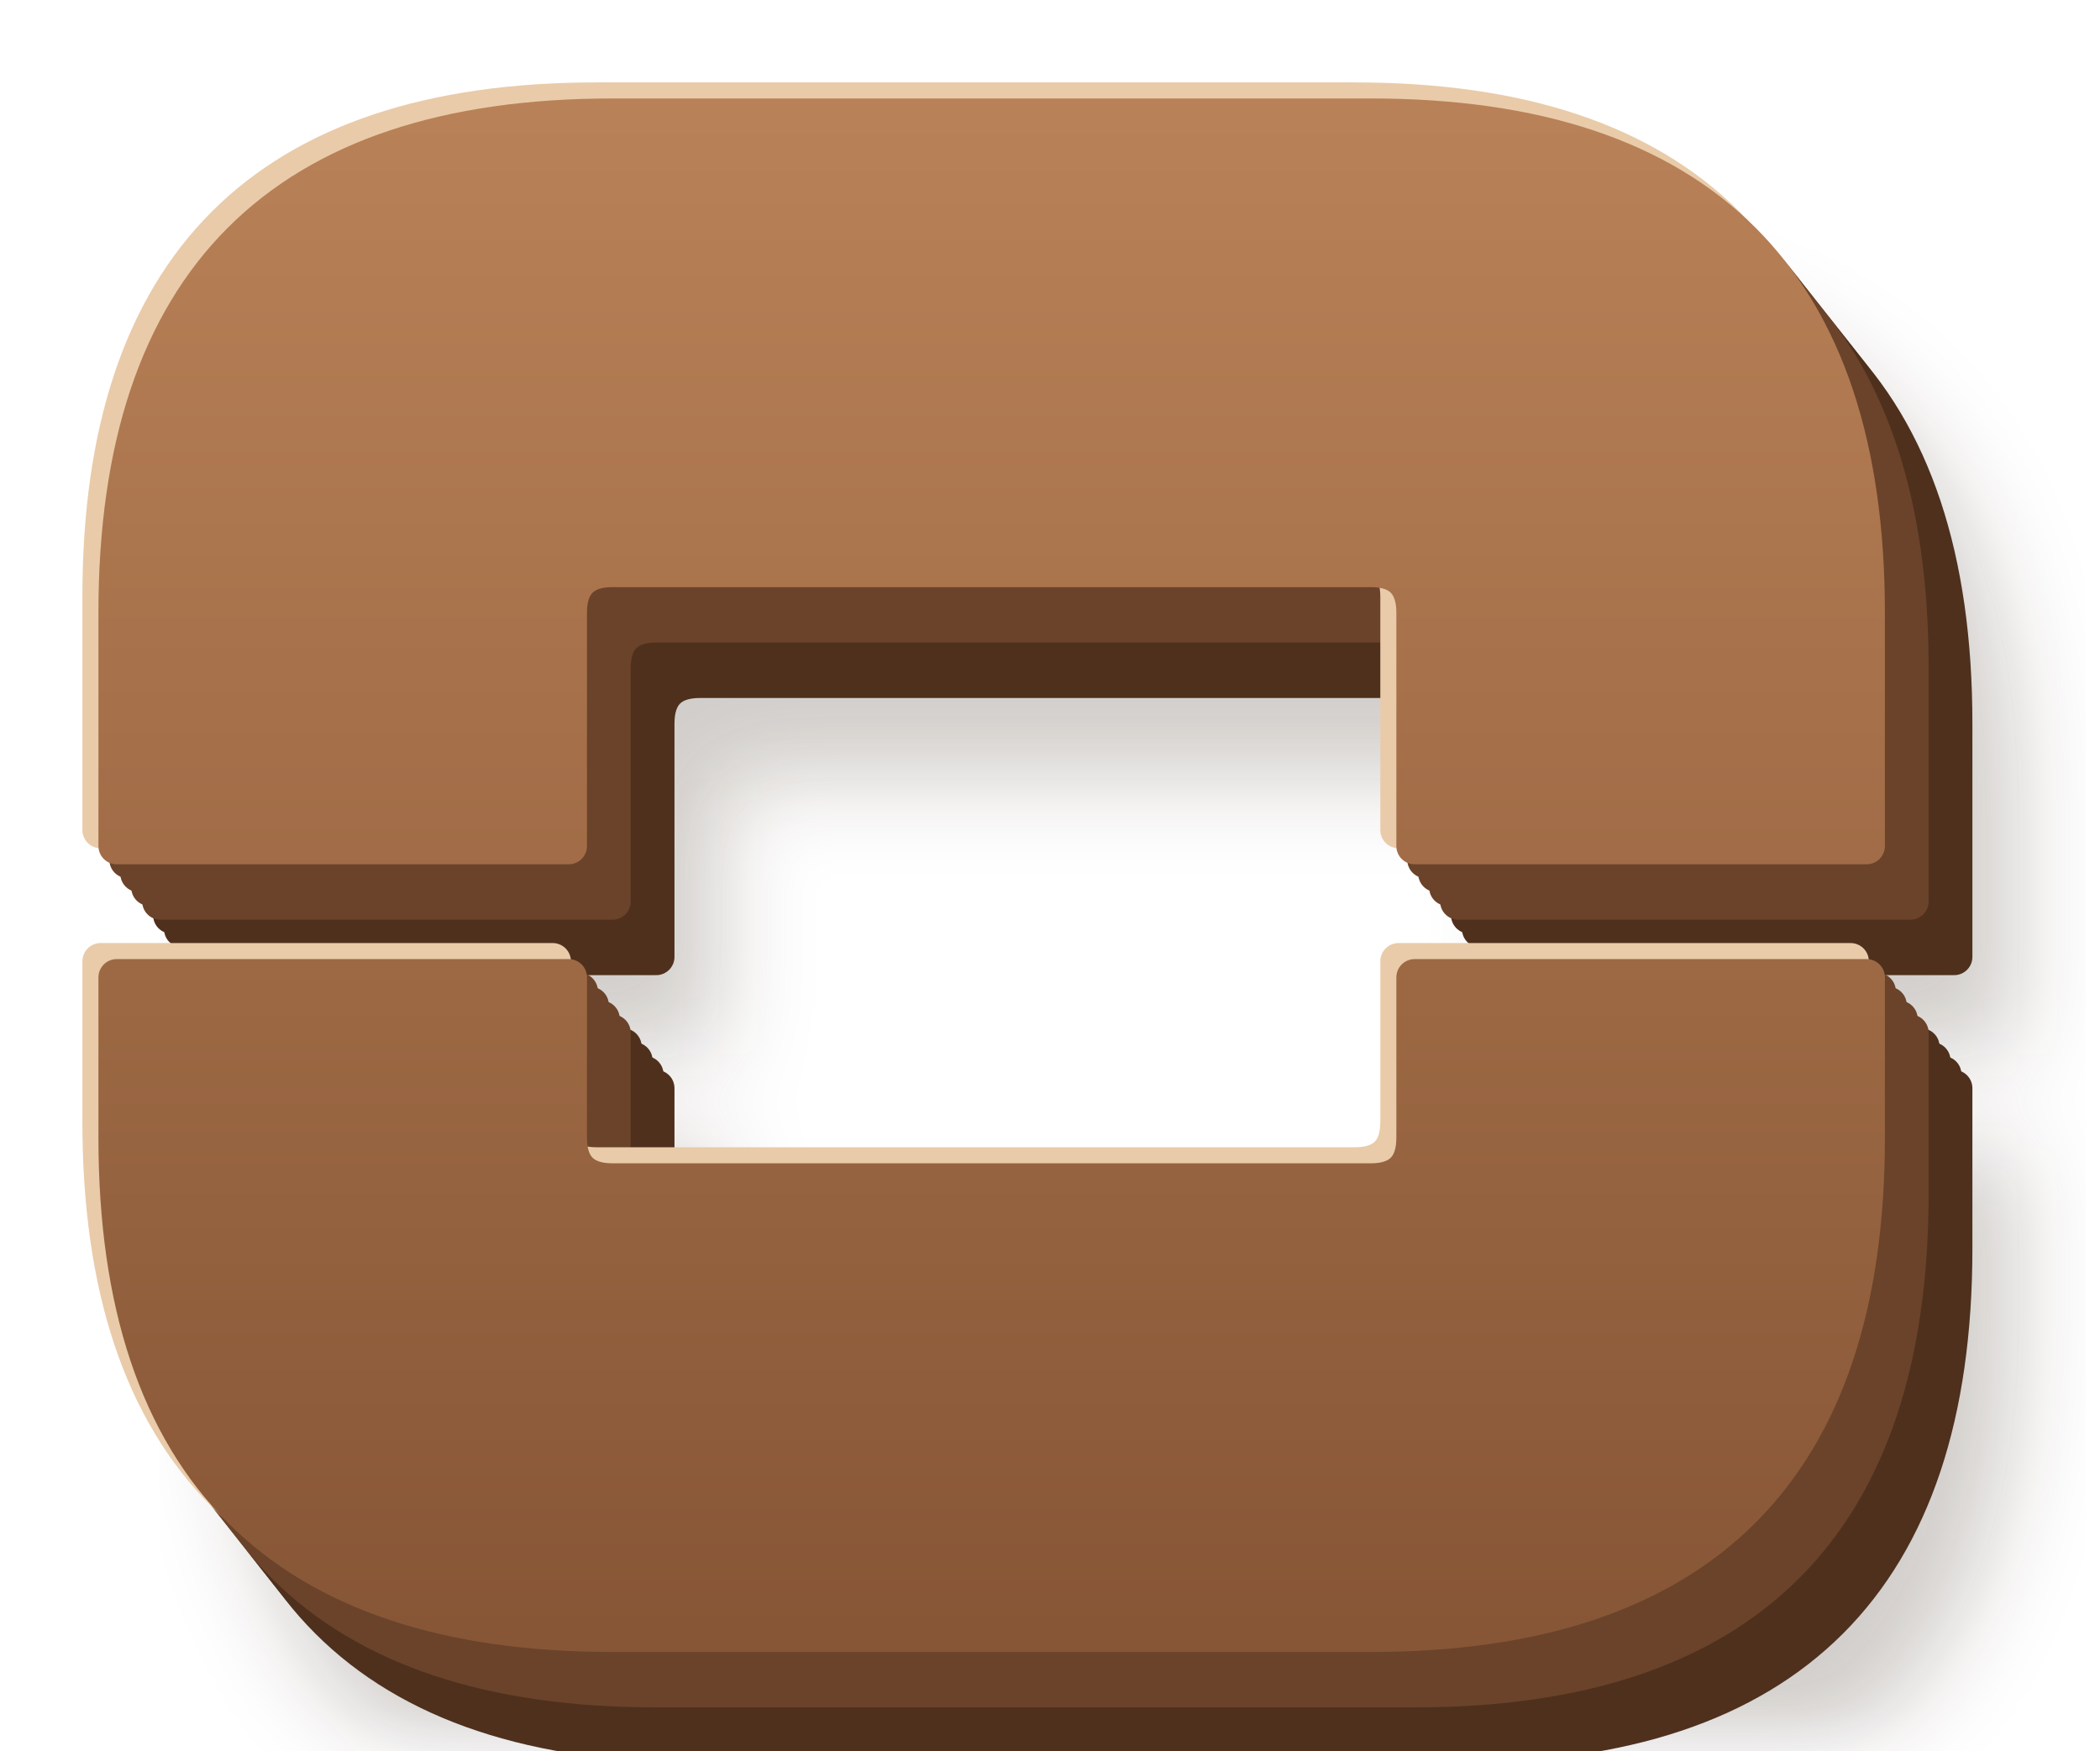
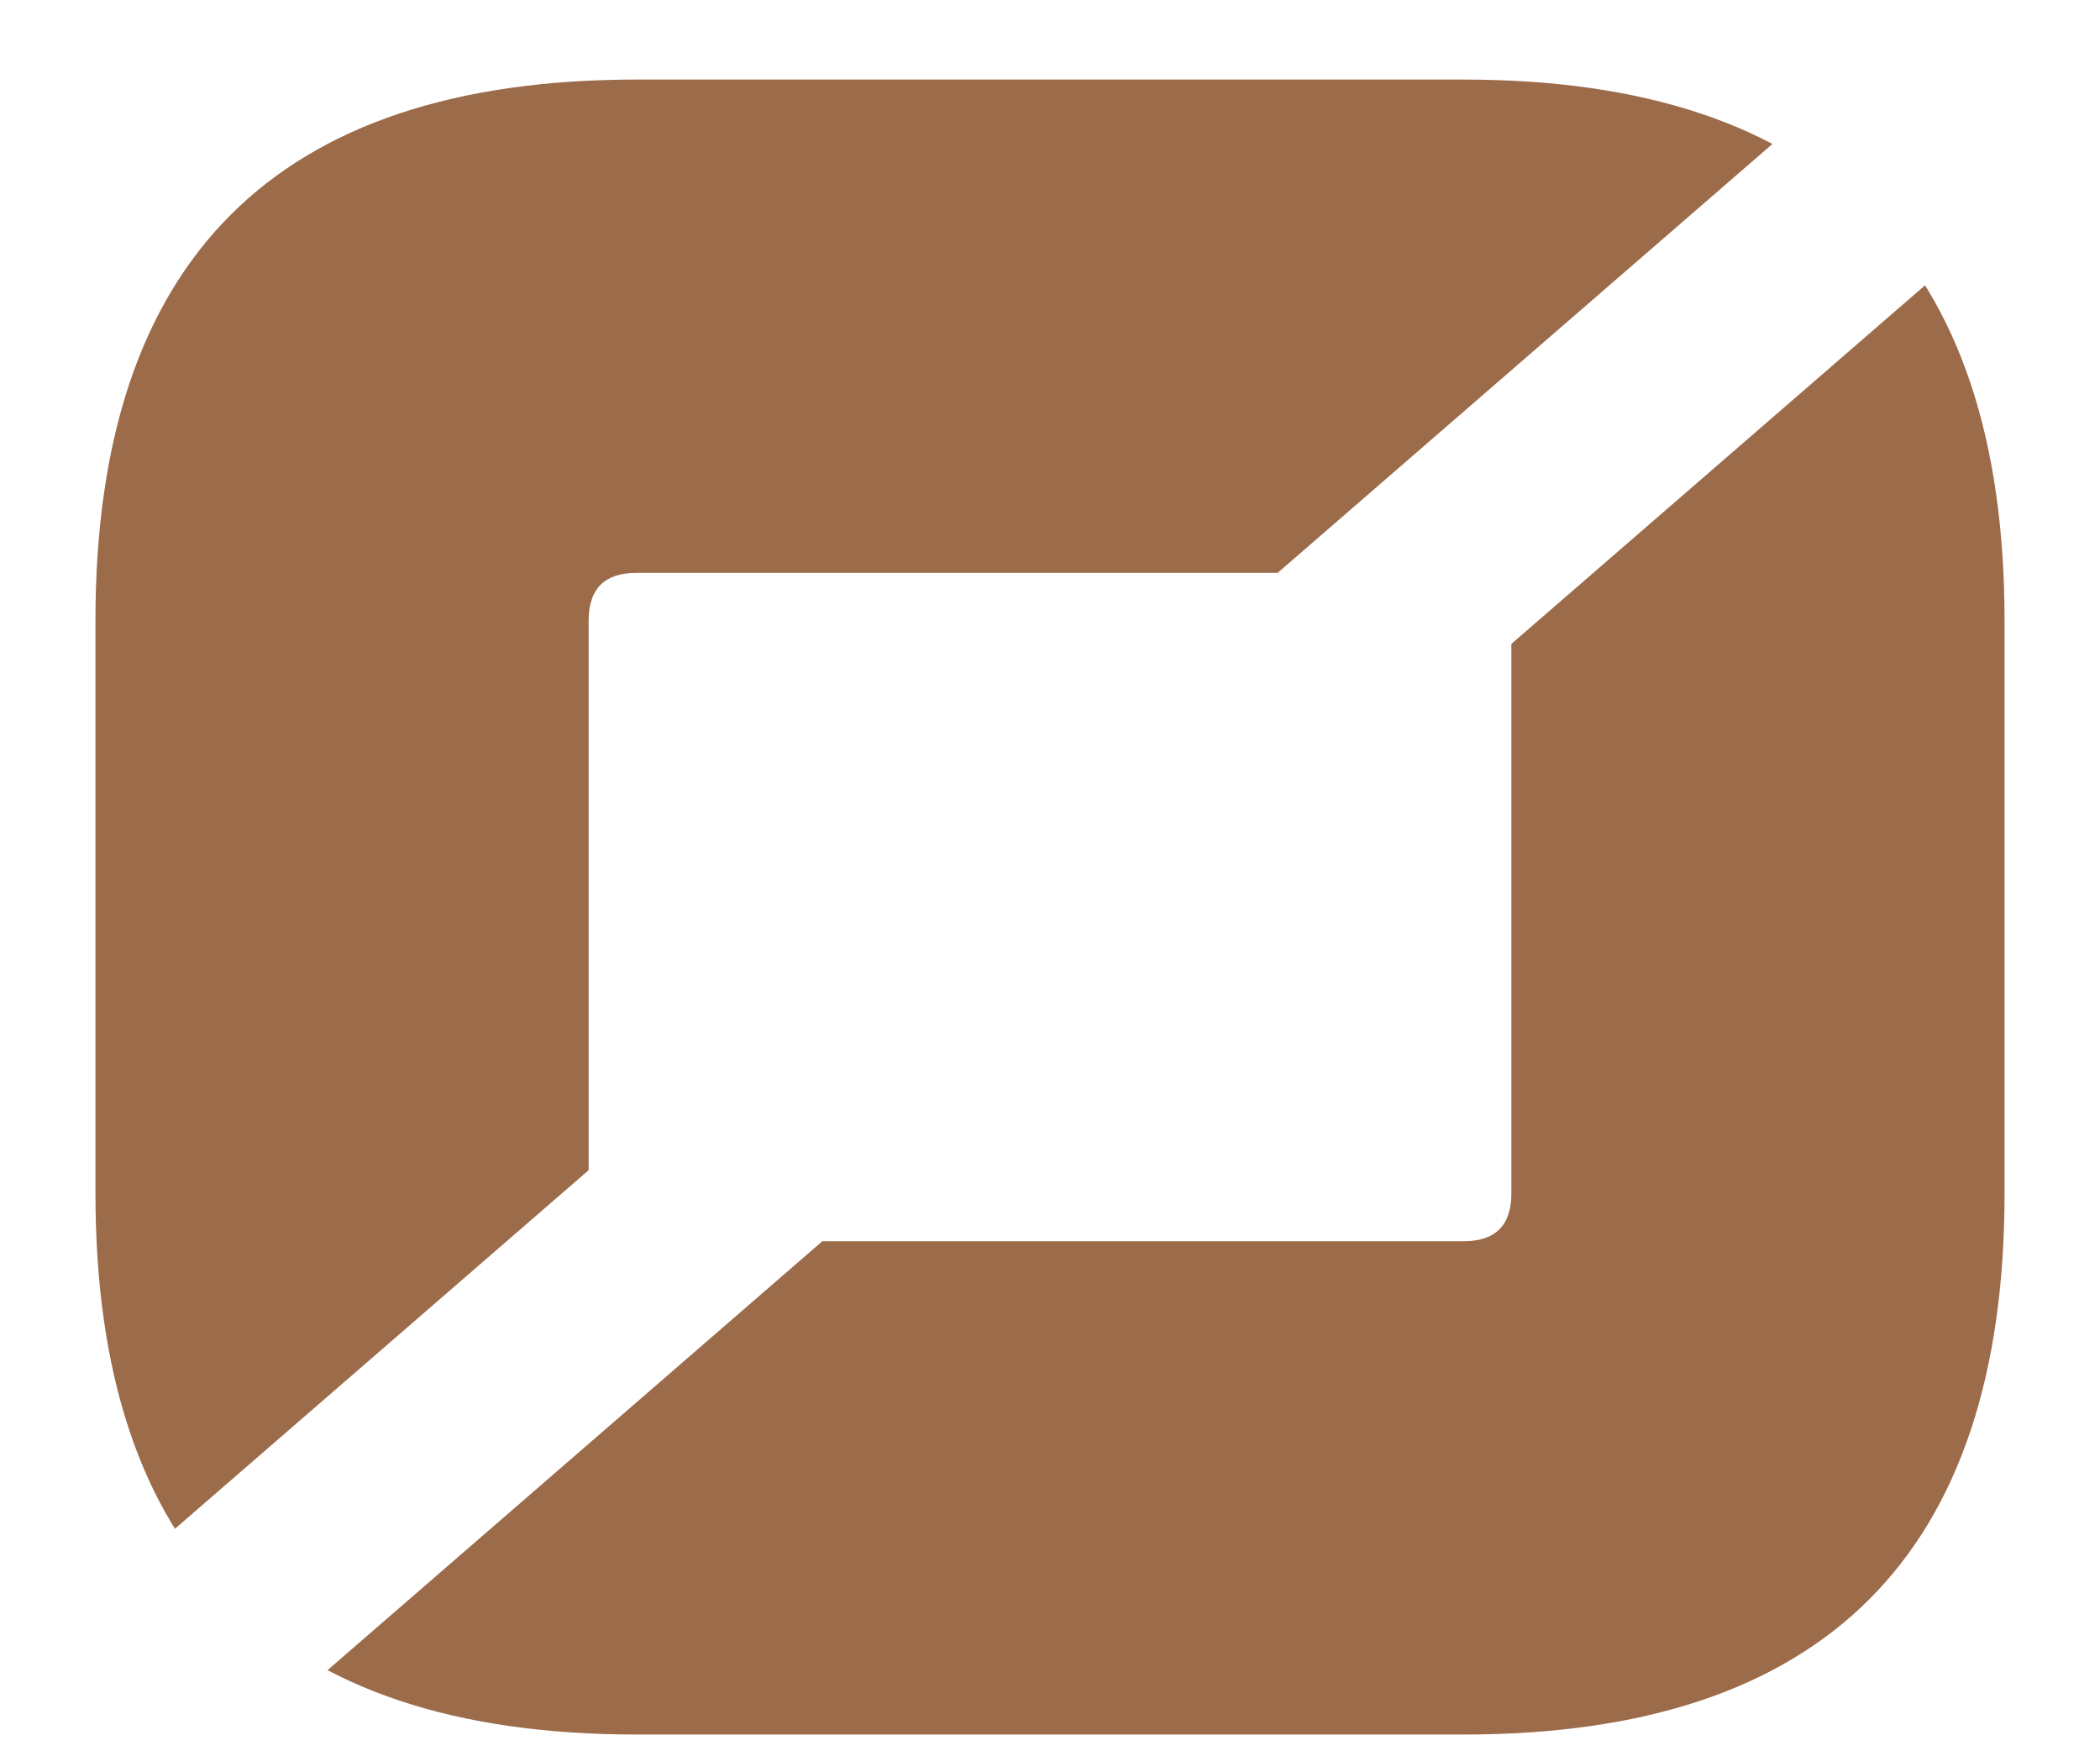
- <svg xmlns="http://www.w3.org/2000/svg" viewBox="-8 -8 144 120" width="144" height="120" role="img" aria-label="Kabuor Dine">
-   <defs>
-     <linearGradient id="kd-face" gradientUnits="userSpaceOnUse" x1="0" y1="0" x2="0" y2="104">
-       <stop offset="0" stop-color="#B98157" />
-       <stop offset="1" stop-color="#875636" />
-     </linearGradient>
-     <filter id="kd-shadow" x="-5%" y="-20%" width="110%" height="160%">
-       <feGaussianBlur stdDeviation="3.2" />
-     </filter>
-     <g id="kd-word" stroke-width="2.5" stroke-linejoin="round">
-       <g transform="translate(0 0)">
-         <path d="M 0.00 50.00 L 31.00 50.00 V 34.00 Q 31.00 31.00 34.00 31.00 H 86.00 Q 89.00 31.00 89.00 34.00 V 50.00 H 120.00 V 34.00 Q 120.00 0.00 86.00 0.00 H 34.00 Q 0.00 0.00 0.00 34.00 Z M 0.00 59.00 L 31.00 59.00 V 70.00 Q 31.00 73.00 34.00 73.00 H 86.00 Q 89.00 73.00 89.00 70.00 V 59.00 H 120.00 V 70.00 Q 120.00 104.00 86.00 104.00 H 34.00 Q 0.00 104.00 0.00 70.00 Z" fill-rule="evenodd" />
-       </g>
-     </g>
-   </defs>
-   <use href="#kd-word" transform="translate(9 13)" fill="#2E1A0E" stroke="#2E1A0E" opacity="0.22" filter="url(#kd-shadow)" />
-   <use href="#kd-word" transform="translate(6.00 7.60)" fill="#4E301D" stroke="#4E301D" />
-   <use href="#kd-word" transform="translate(5.25 6.65)" fill="#4E301D" stroke="#4E301D" />
-   <use href="#kd-word" transform="translate(4.50 5.70)" fill="#4E301D" stroke="#4E301D" />
-   <use href="#kd-word" transform="translate(3.75 4.75)" fill="#4E301D" stroke="#4E301D" />
-   <use href="#kd-word" transform="translate(3.00 3.80)" fill="#6A432A" stroke="#6A432A" />
-   <use href="#kd-word" transform="translate(2.25 2.85)" fill="#6A432A" stroke="#6A432A" />
-   <use href="#kd-word" transform="translate(1.50 1.90)" fill="#6A432A" stroke="#6A432A" />
-   <use href="#kd-word" transform="translate(0.75 0.95)" fill="#6A432A" stroke="#6A432A" />
-   <use href="#kd-word" transform="translate(-1.1 -1.1)" fill="#E9CBA9" stroke="#E9CBA9" />
-   <use href="#kd-word" fill="url(#kd-face)" stroke="url(#kd-face)" />
+ <svg xmlns="http://www.w3.org/2000/svg" viewBox="-6 -6 132 110" width="132" height="110" role="img" aria-label="Kabuor Dine">
+   <g transform="translate(0 -1)">
+     <defs>
+       <clipPath id="mar">
+         <polygon points="-170.96,243.57 282.45,-149.39 -136.48,-174.71" />
+       </clipPath>
+       <clipPath id="mbr">
+         <polygon points="-162.45,253.39 290.96,-139.57 256.48,278.71" />
+       </clipPath>
+     </defs>
+     <path d="M34.00 0.00 H86.00 Q120.00 0.00 120.00 34.00 V70.00 Q120.00 104.00 86.00 104.00 H34.00 Q0.00 104.00 0.00 70.00 V34.00 Q0.00 0.00 34.00 0.00 Z M34.00 31.00 H86.00 Q89.00 31.00 89.00 34.00 V70.00 Q89.00 73.00 86.00 73.00 H34.00 Q31.00 73.00 31.00 70.00 V34.00 Q31.00 31.00 34.00 31.00 Z" fill="#9C6B4A" fill-rule="evenodd" clip-path="url(#mar)" />
+     <path d="M34.00 0.00 H86.00 Q120.00 0.00 120.00 34.00 V70.00 Q120.00 104.00 86.00 104.00 H34.00 Q0.00 104.00 0.00 70.00 V34.00 Q0.00 0.00 34.00 0.00 Z M34.00 31.00 H86.00 Q89.00 31.00 89.00 34.00 V70.00 Q89.00 73.00 86.00 73.00 H34.00 Q31.00 73.00 31.00 70.00 V34.00 Q31.00 31.00 34.00 31.00 Z" fill="#9C6B4A" fill-rule="evenodd" clip-path="url(#mbr)" />
+   </g>
</svg>
